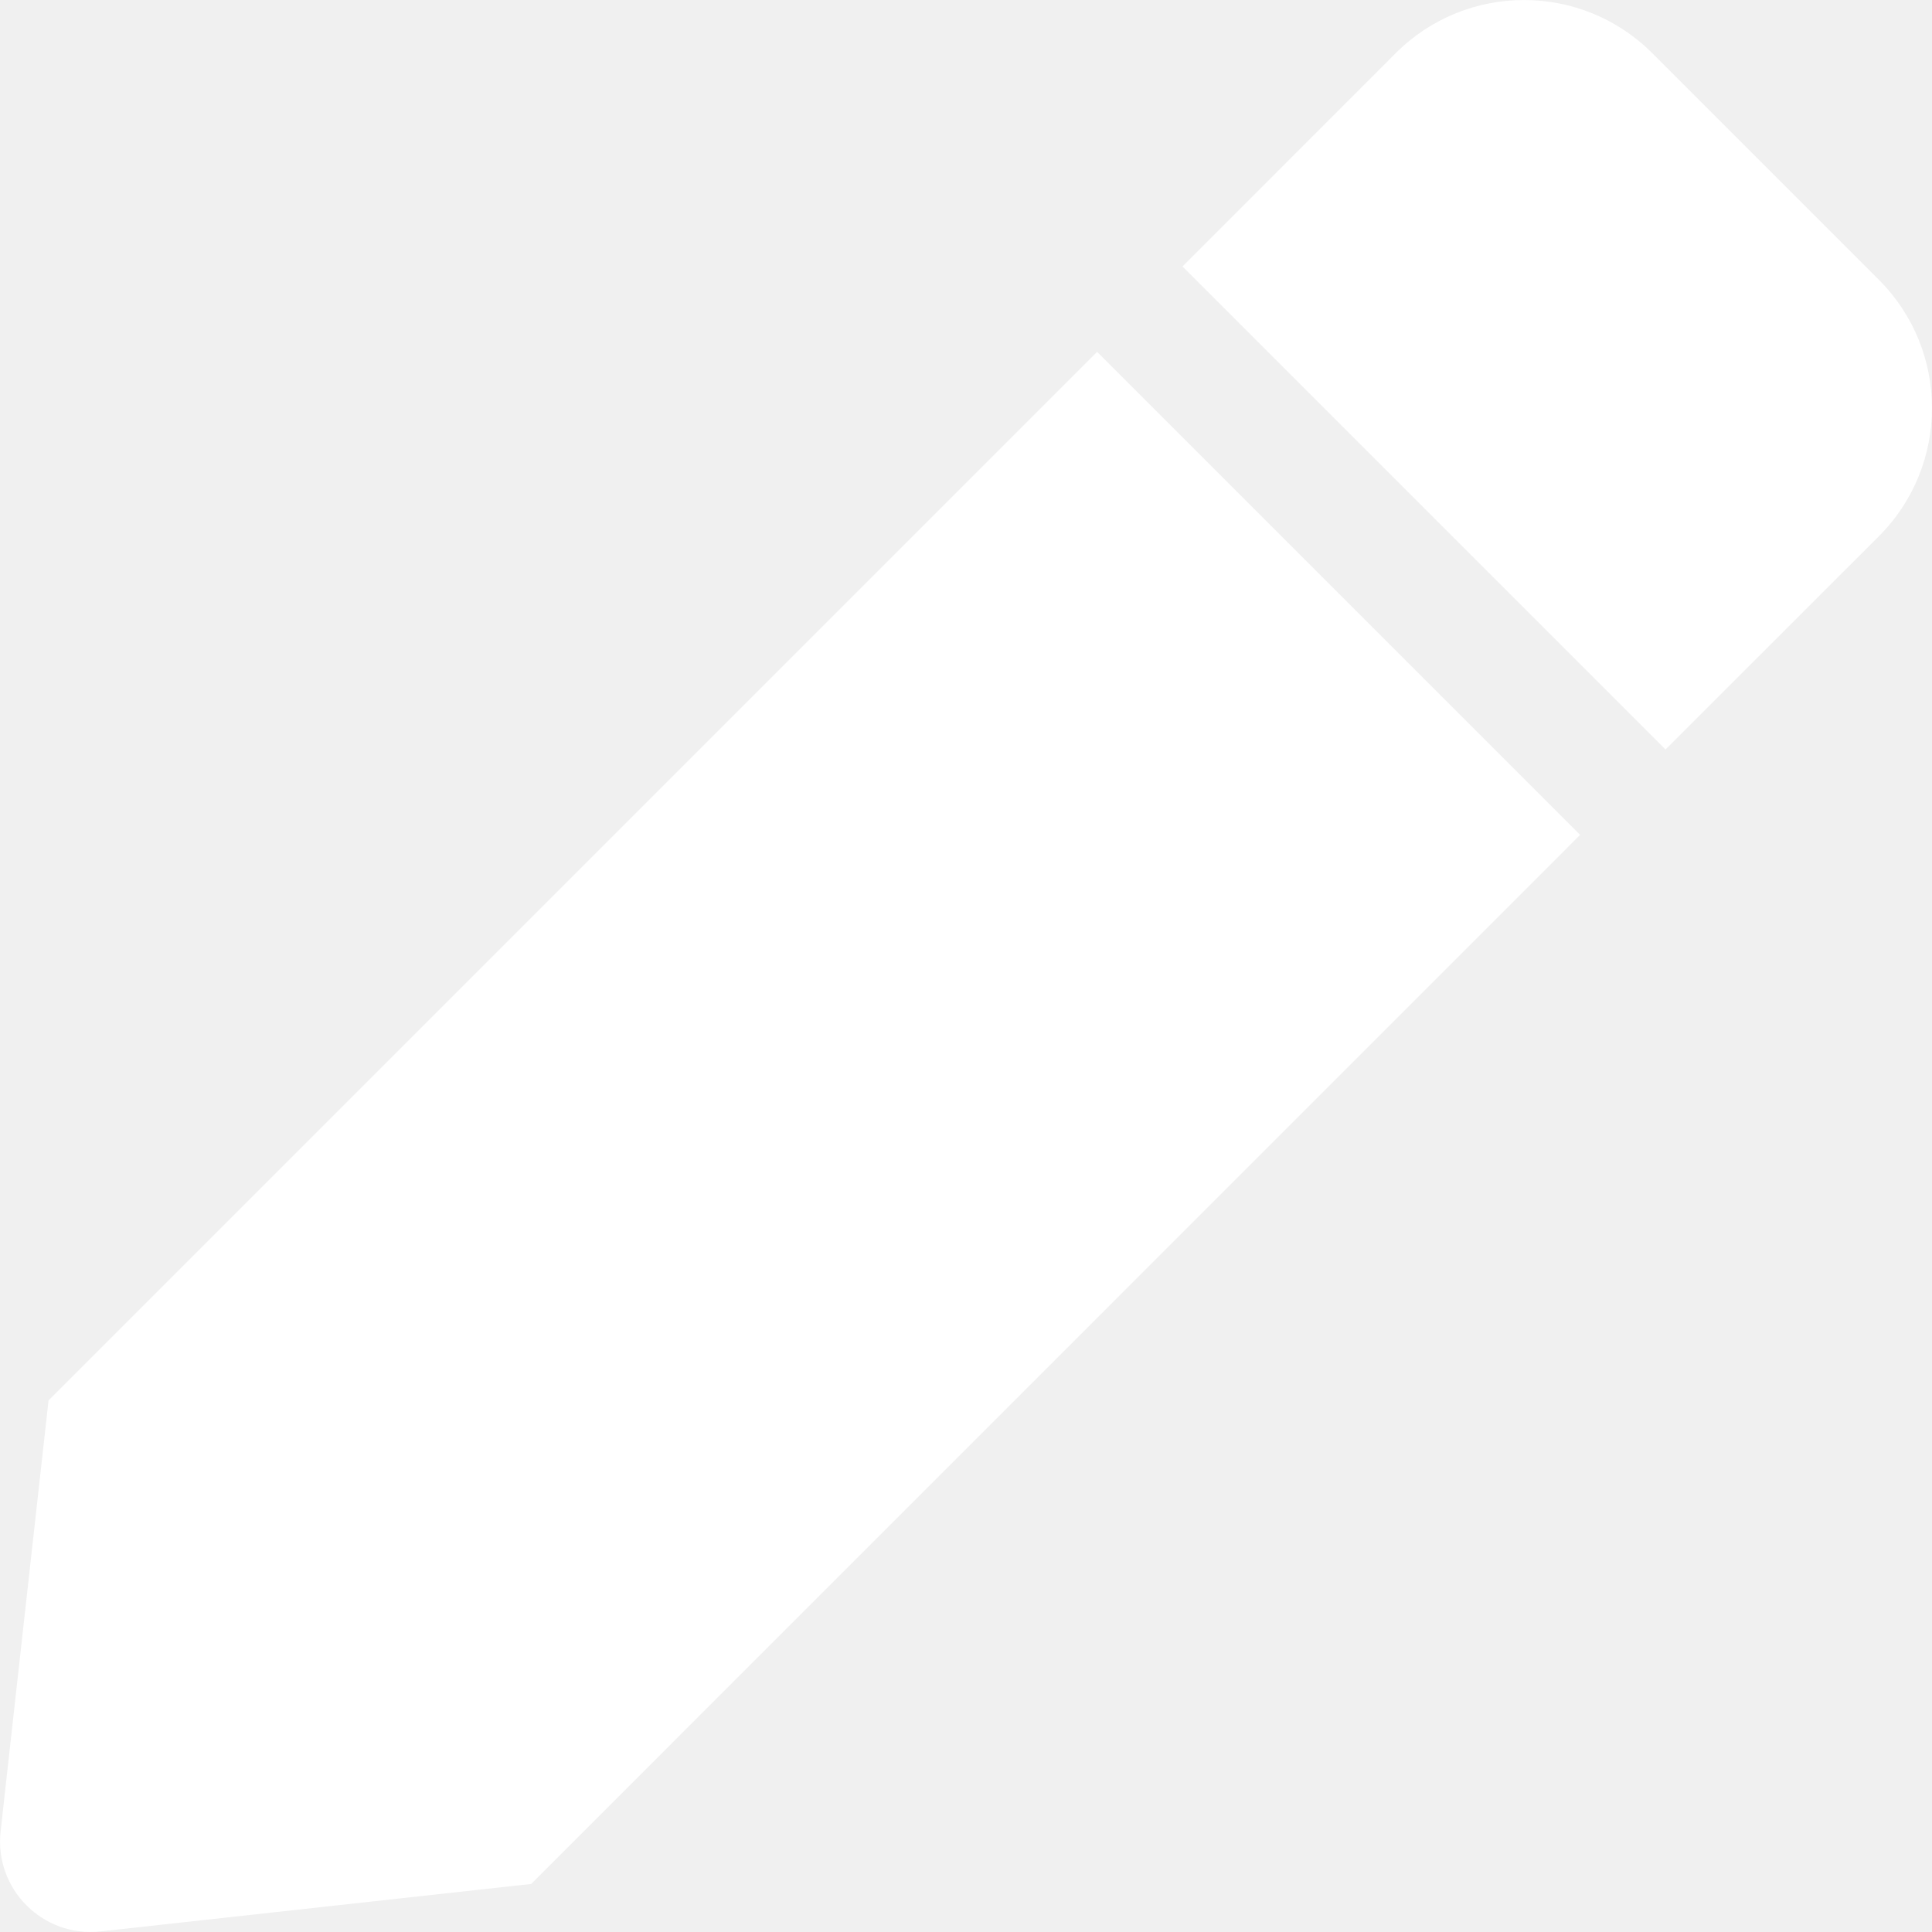
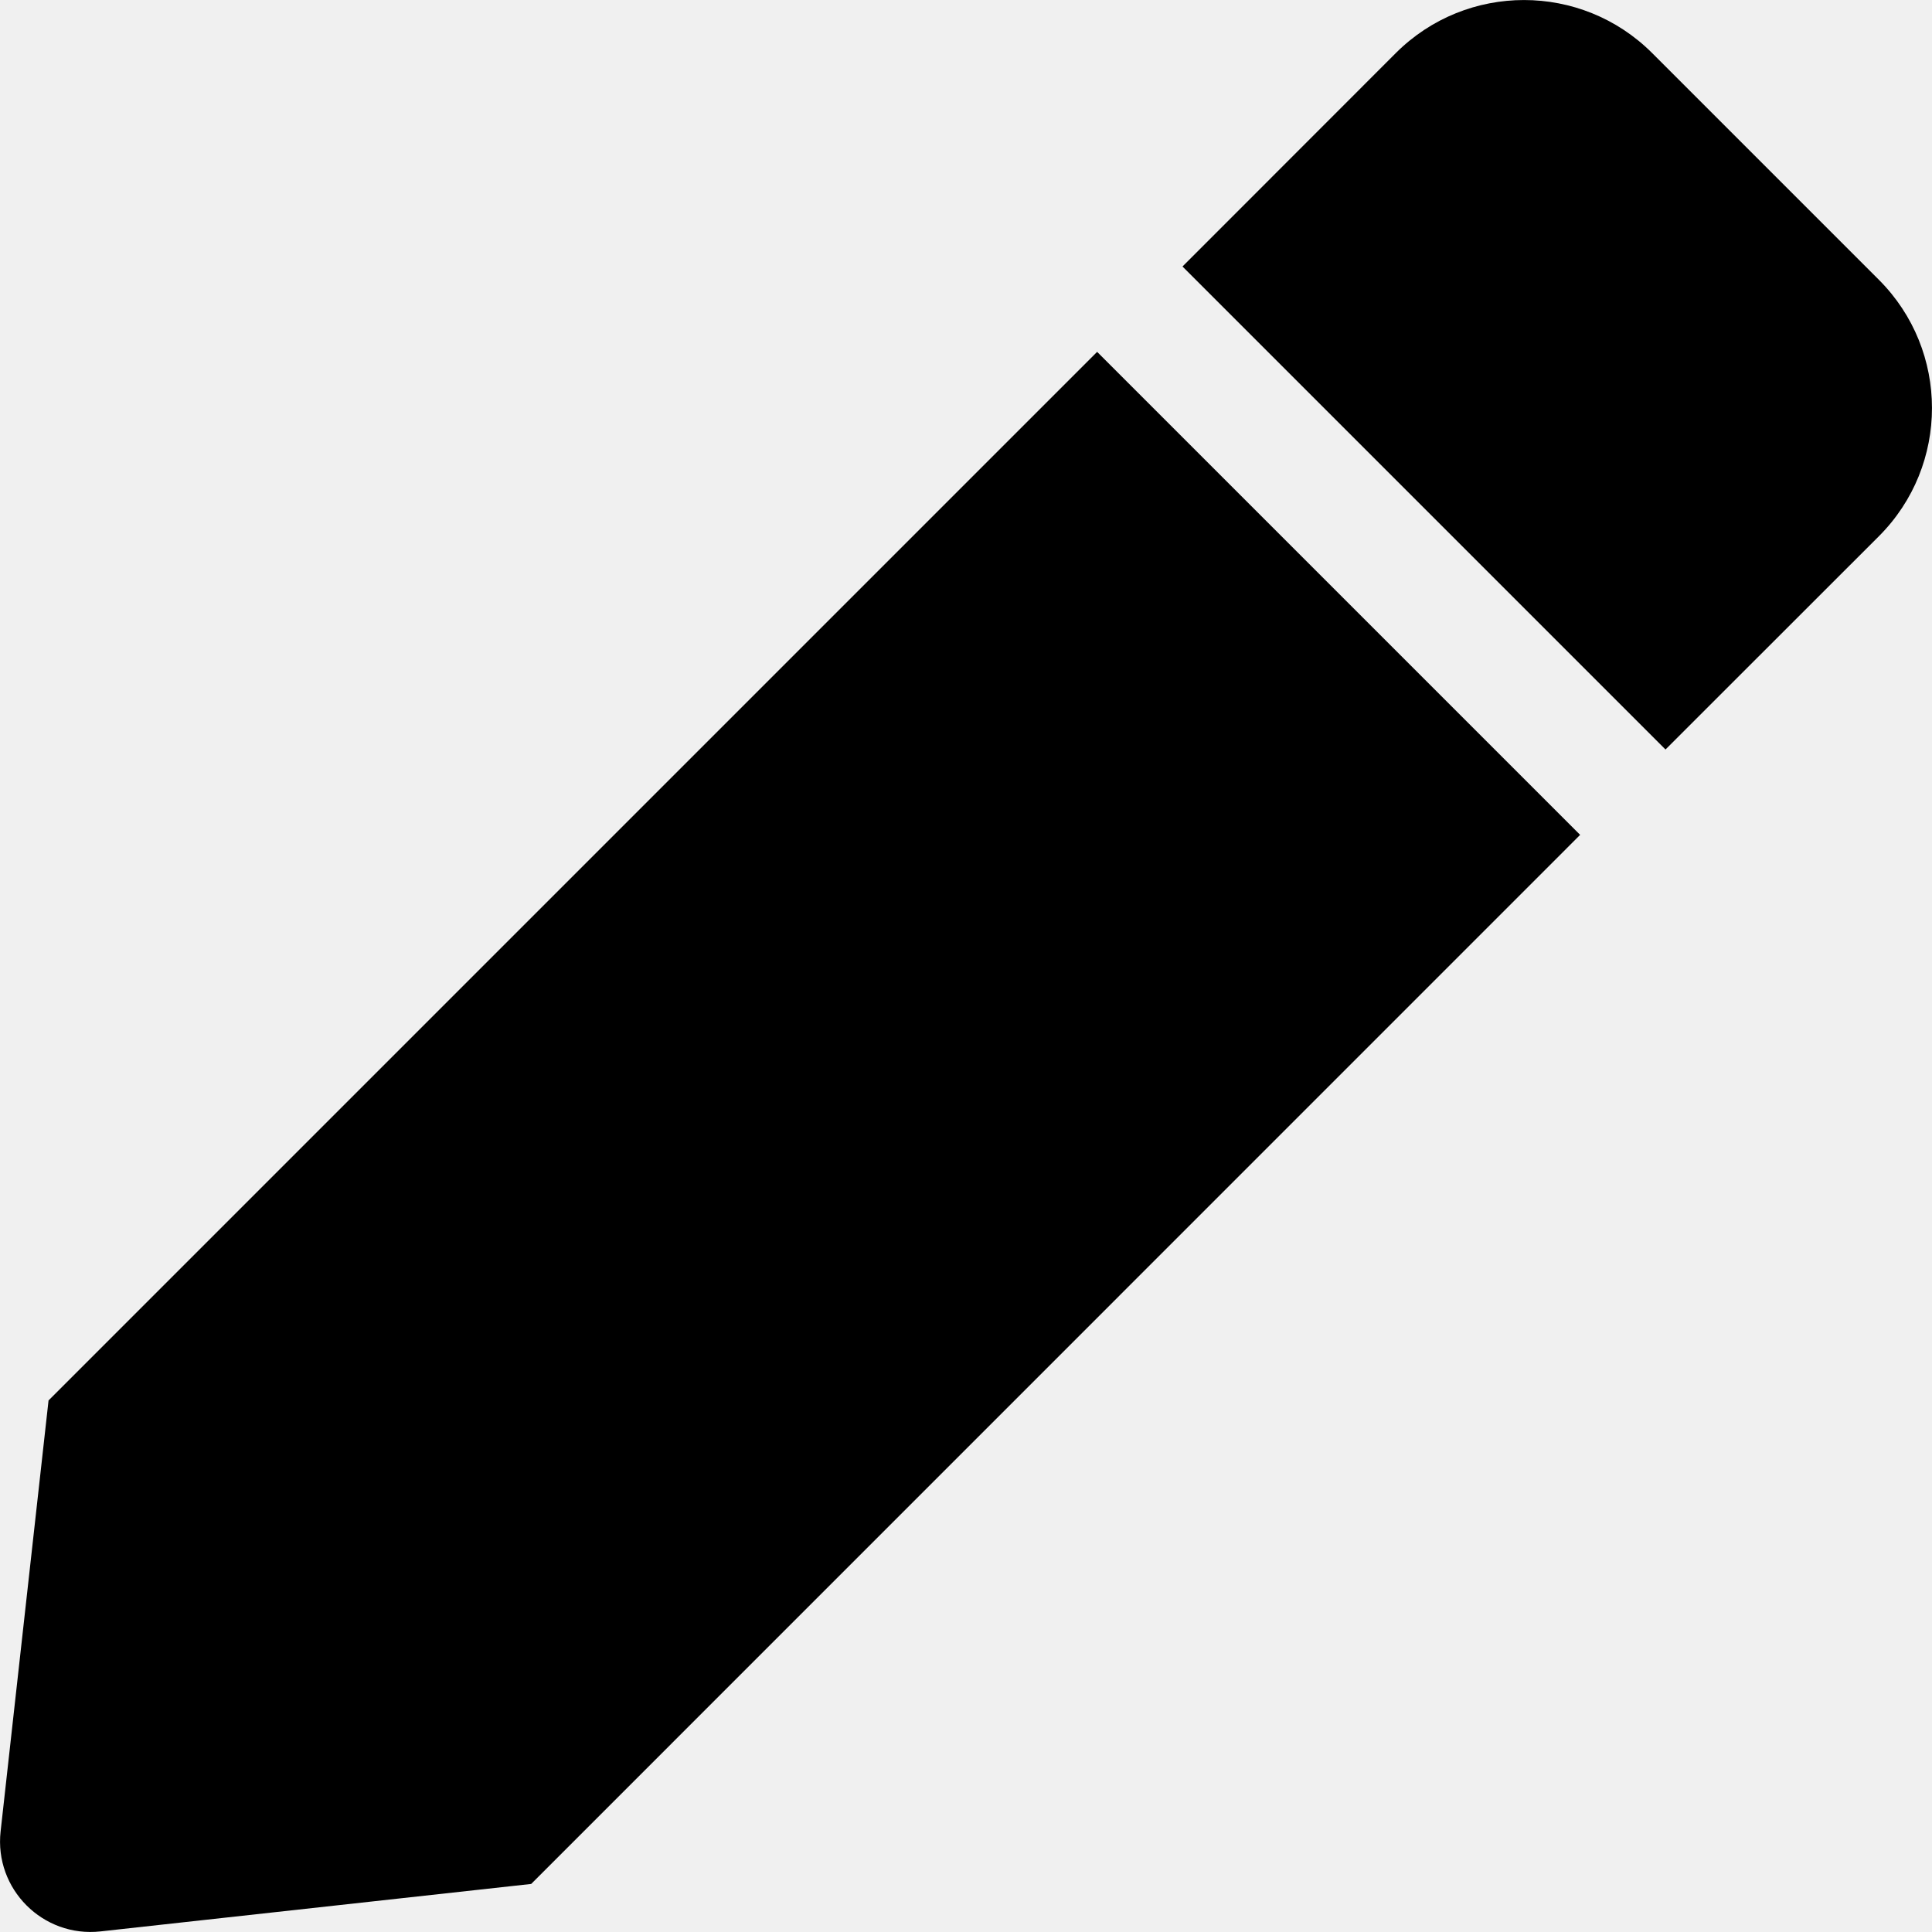
- <svg xmlns="http://www.w3.org/2000/svg" width="16" height="16" viewBox="0 0 16 16" fill="none">
-   <path d="M9.086 2.914L13.086 6.914L4.399 15.602L0.833 15.995C0.355 16.048 -0.048 15.644 0.005 15.167L0.402 11.598L9.086 2.914ZM15.561 2.318L13.682 0.439C13.096 -0.146 12.146 -0.146 11.56 0.439L9.793 2.207L13.793 6.207L15.561 4.44C16.146 3.854 16.146 2.904 15.561 2.318Z" fill="white" />
+ <svg xmlns="http://www.w3.org/2000/svg" width="16" height="16" viewBox="0 0 16 16" fill="currentcolor">
+   <path d="M9.086 2.914L13.086 6.914L4.399 15.602L0.833 15.995C0.355 16.048 -0.048 15.644 0.005 15.167L0.402 11.598L9.086 2.914ZM15.561 2.318L13.682 0.439C13.096 -0.146 12.146 -0.146 11.56 0.439L9.793 2.207L13.793 6.207L15.561 4.44C16.146 3.854 16.146 2.904 15.561 2.318Z" />
</svg>
